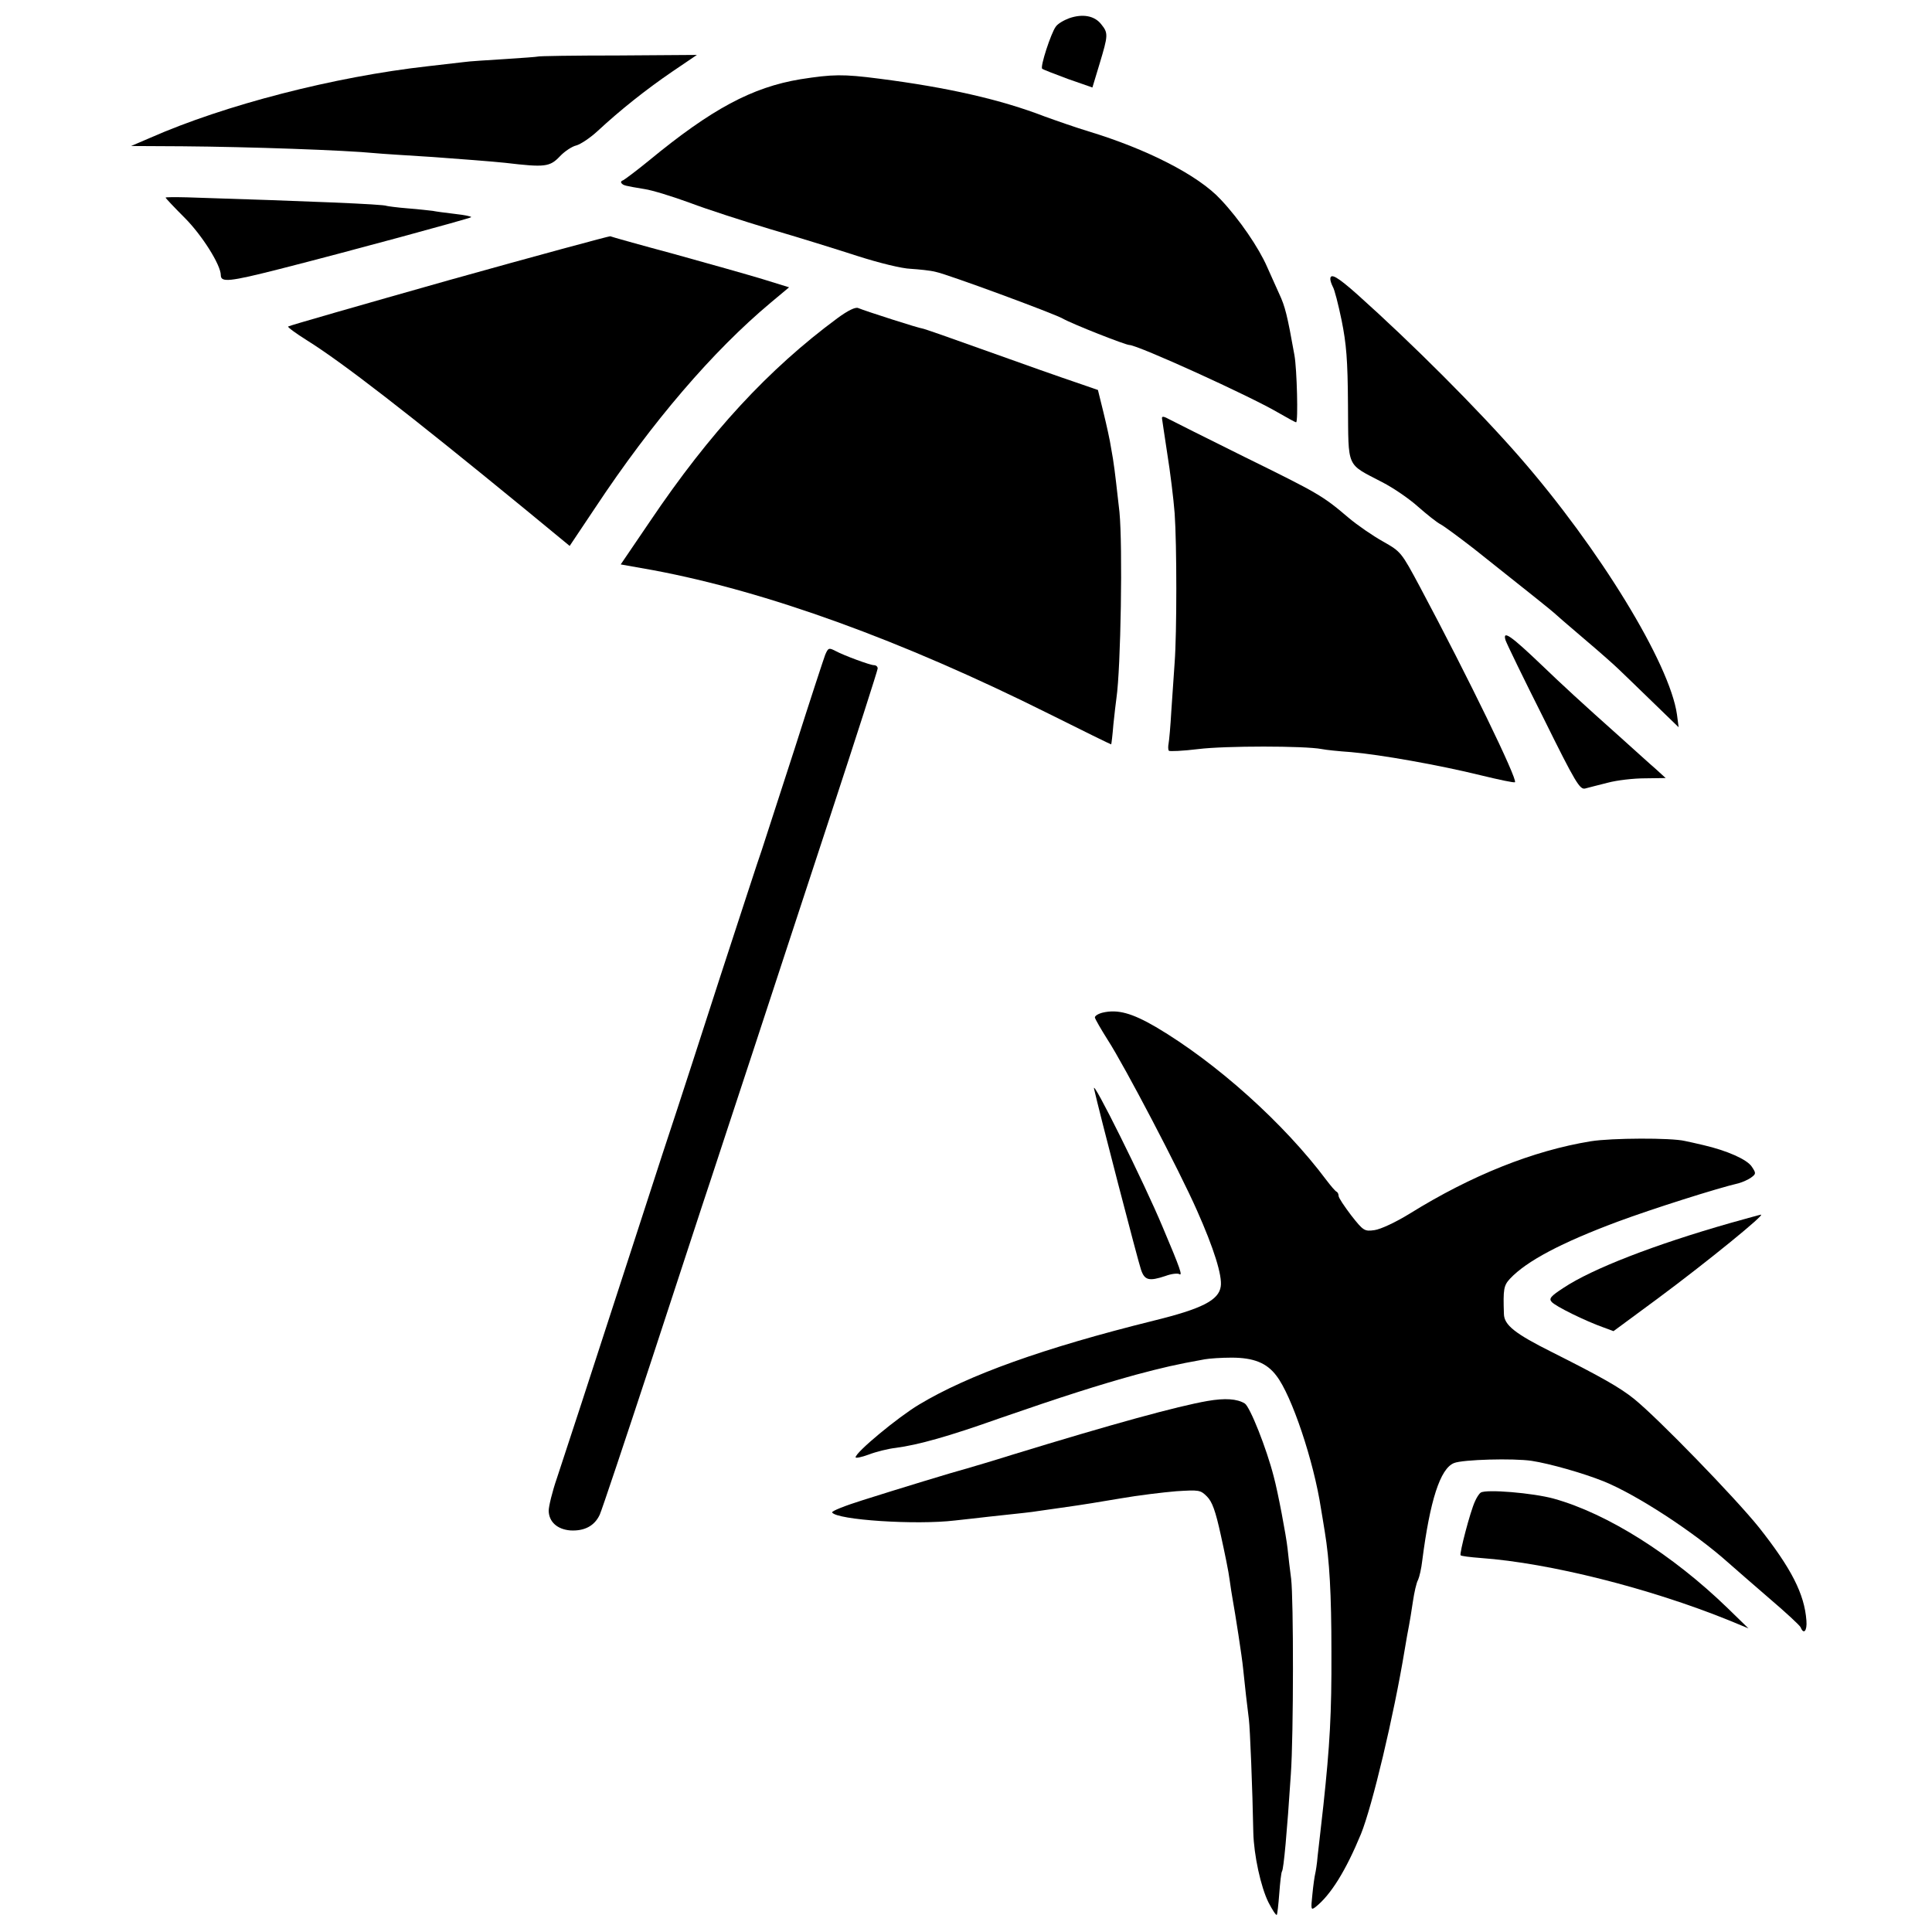
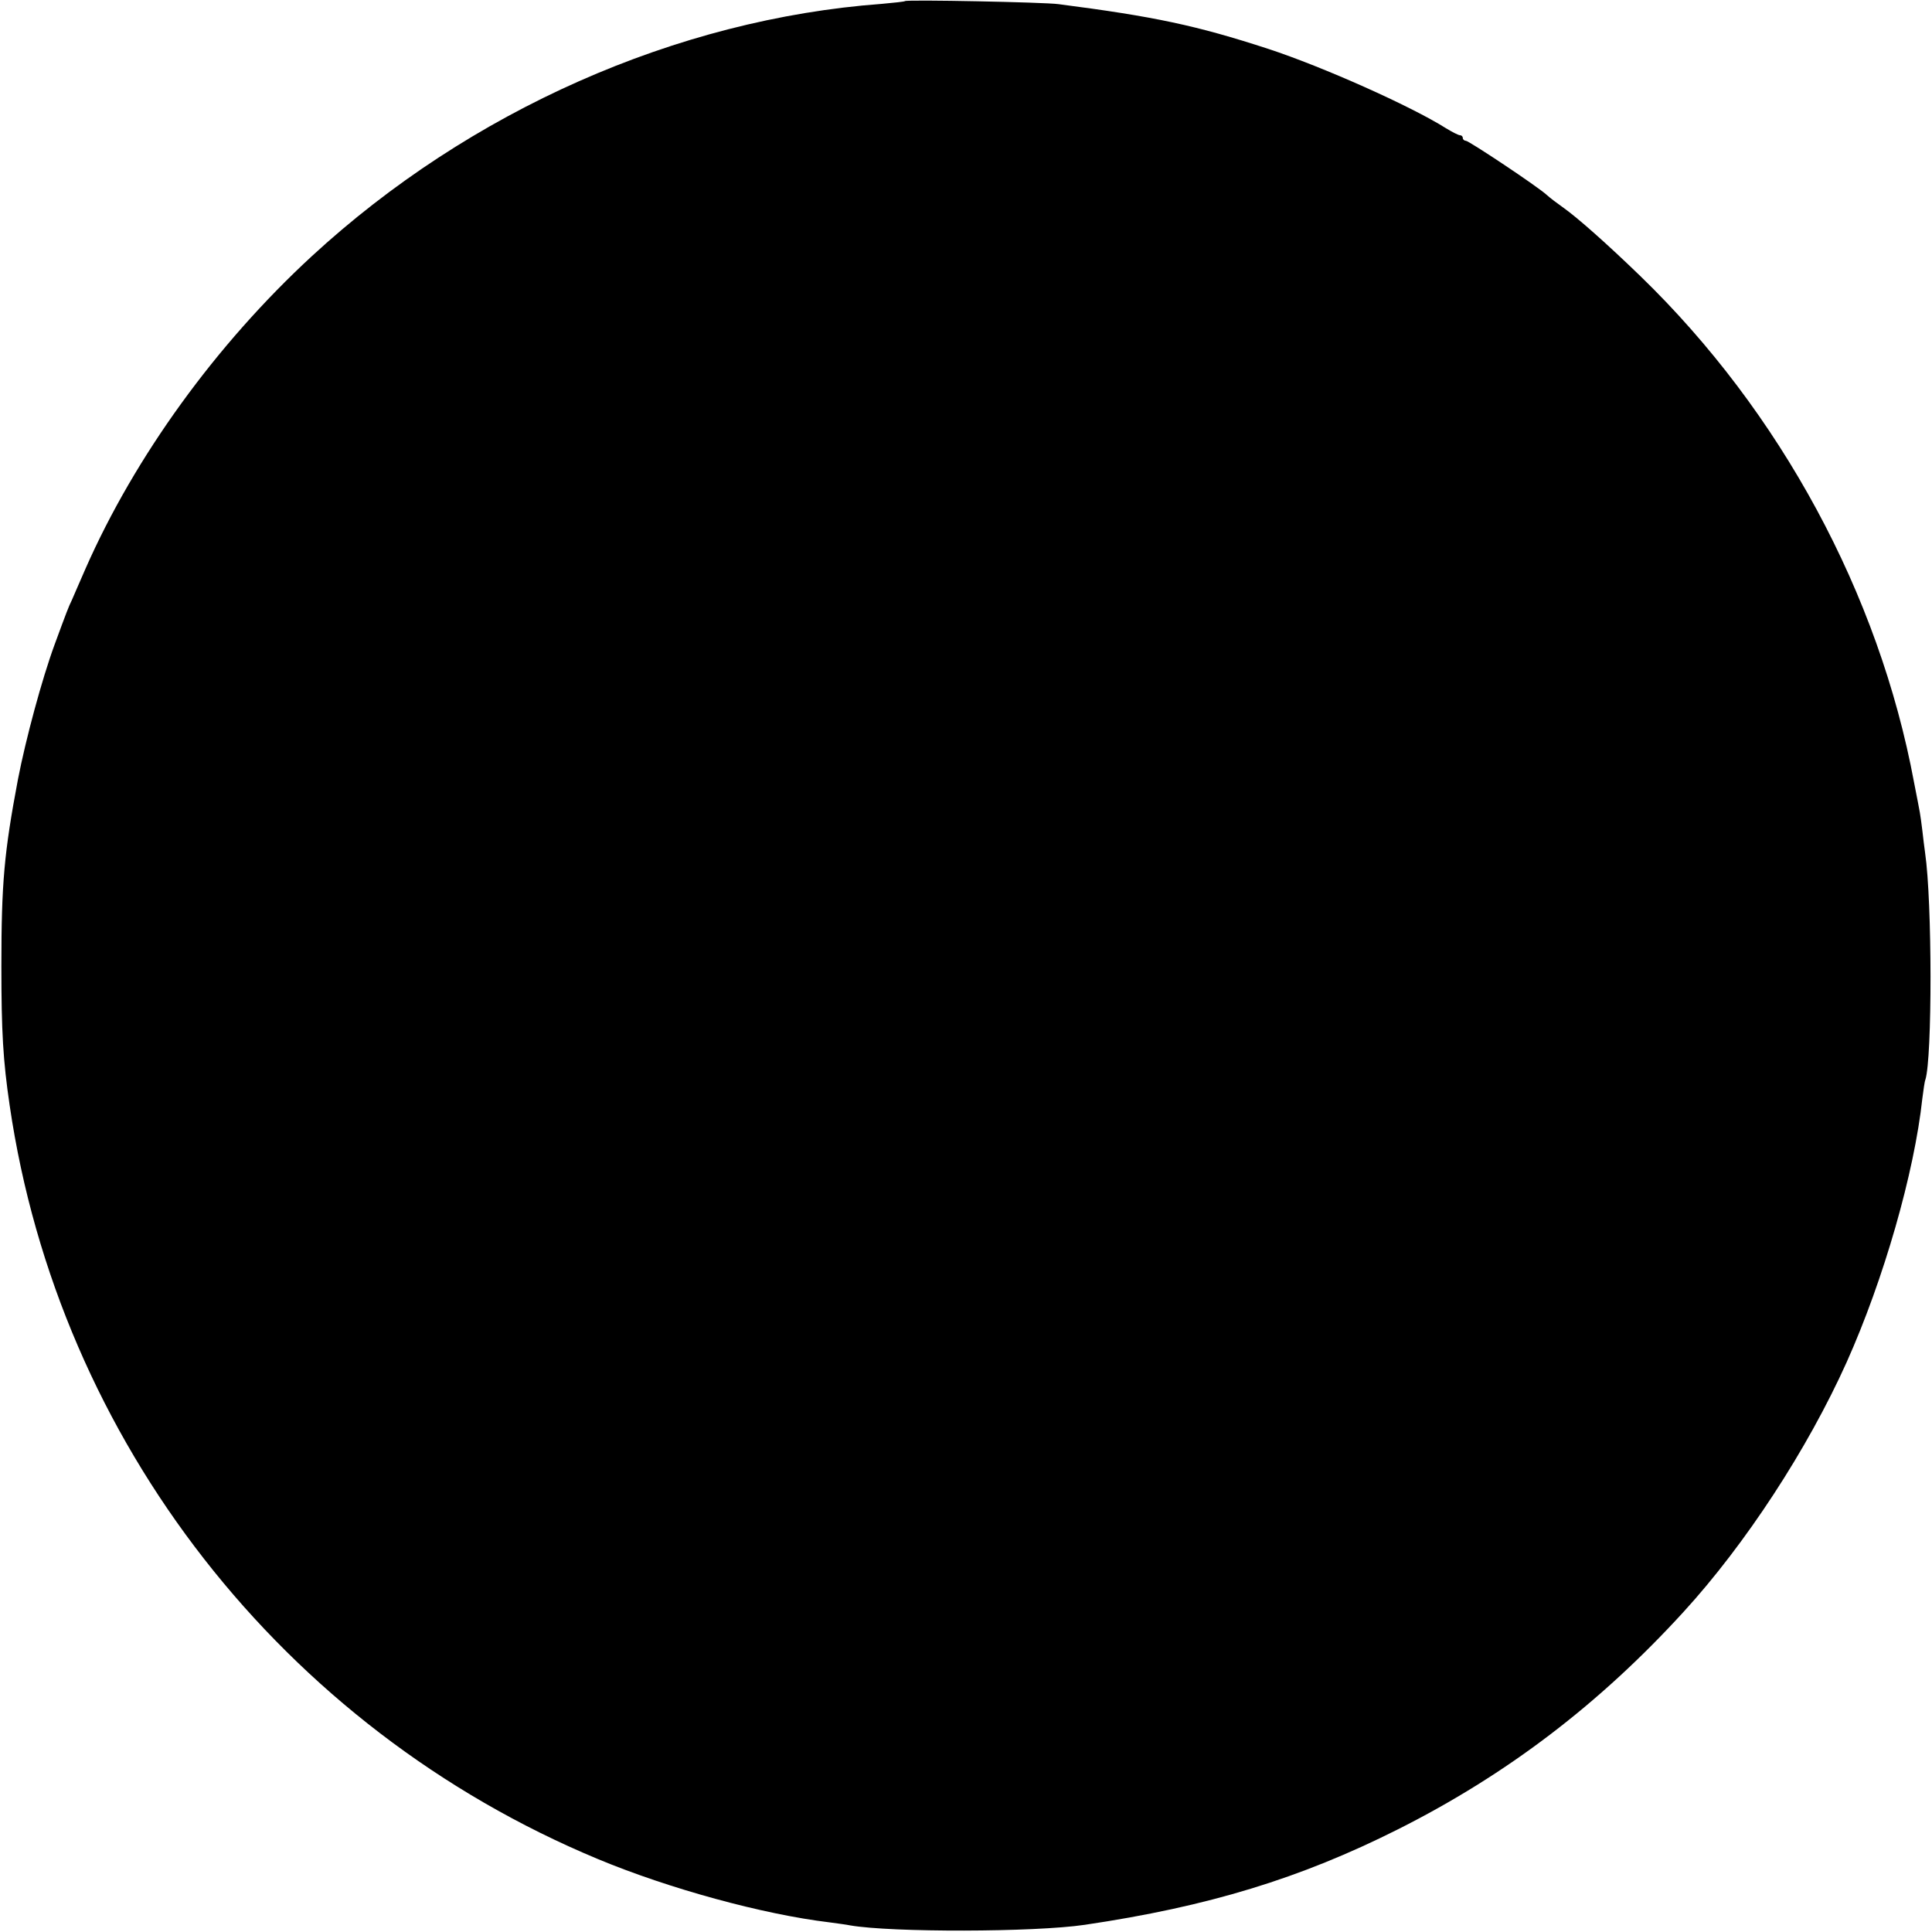
<svg xmlns="http://www.w3.org/2000/svg" version="1.0" width="700pt" height="700pt" viewBox="0 0 700 700" preserveAspectRatio="xMidYMid meet">
  <g transform="translate(0,700) scale(0.1,-0.1)" fill="#000000" stroke="none">
-     <path d="M3874 6934 c-19 -7 -42 -20 -49 -31 -17 -23 -57 -145 -49 -152 3 -3 45 -19 93 -37 l89 -31 26 86 c31 103 32 111 6 143 -24 31 -67 39 -116 22z" />
-     <path d="M1948 6795 c-2 -1 -55 -5 -118 -9 -63 -4 -131 -8 -150 -11 -19 -2 -78 -9 -130 -15 -339 -38 -735 -140 -1005 -259 l-70 -30 185 -1 c244 -2 588 -14 700 -25 19 -2 114 -8 210 -14 96 -7 214 -16 261 -21 144 -17 161 -15 198 24 18 19 45 36 59 39 15 4 50 27 77 52 83 77 175 150 270 215 l90 61 -287 -2 c-158 0 -288 -2 -290 -4z" />
-     <path d="M2901 6713 c-176 -29 -323 -108 -550 -295 -44 -36 -87 -68 -93 -71 -7 -2 -10 -7 -6 -11 7 -8 11 -9 83 -21 28 -4 102 -27 165 -50 63 -24 194 -66 290 -95 96 -28 238 -72 315 -97 81 -26 163 -46 195 -47 30 -2 71 -6 90 -11 44 -9 426 -150 460 -169 35 -20 228 -96 242 -96 30 0 437 -185 539 -245 33 -19 62 -35 65 -35 8 0 3 194 -6 243 -26 146 -34 177 -55 222 -13 28 -32 72 -44 98 -30 69 -100 172 -168 244 -81 88 -268 183 -479 247 -43 13 -115 38 -159 54 -158 61 -350 105 -600 137 -131 17 -168 16 -284 -2z" />
-     <path d="M600 6284 c0 -2 31 -35 69 -73 63 -63 131 -171 131 -208 0 -27 31 -24 212 22 248 63 689 183 695 188 2 3 -24 8 -59 12 -35 4 -71 9 -80 11 -10 1 -50 6 -90 9 -39 3 -74 8 -77 9 -9 6 -279 17 -723 31 -43 1 -78 1 -78 -1z" />
-     <path d="M1627 5985 c-318 -90 -580 -165 -583 -168 -3 -2 28 -25 68 -50 128 -80 362 -261 788 -610 l164 -135 93 139 c206 311 426 567 635 742 l67 56 -97 30 c-53 16 -198 57 -321 91 -123 33 -226 62 -230 64 -3 1 -266 -70 -584 -159z" />
-     <path d="M4820 5989 c0 -6 4 -18 9 -28 6 -9 20 -64 32 -122 17 -85 22 -141 23 -306 2 -233 -8 -211 124 -280 41 -21 99 -61 130 -89 32 -28 68 -57 82 -64 13 -7 67 -47 120 -88 212 -168 285 -227 290 -232 3 -3 52 -46 110 -95 58 -49 114 -99 125 -110 12 -11 65 -63 119 -115 l98 -95 -6 46 c-26 185 -282 603 -571 934 -151 173 -388 410 -587 588 -72 64 -98 79 -98 56z" />
-     <path d="M3034 5847 c-249 -184 -462 -414 -679 -736 l-106 -156 118 -21 c411 -77 898 -253 1433 -520 124 -62 226 -112 226 -111 1 1 5 34 8 72 4 39 9 81 11 95 16 110 23 551 11 675 -7 64 -19 167 -21 175 0 3 -4 28 -9 55 -4 28 -17 86 -28 131 l-20 81 -81 28 c-45 15 -187 65 -315 111 -128 46 -236 84 -241 84 -9 0 -203 62 -232 74 -10 4 -37 -9 -75 -37z" />
-     <path d="M4210 5485 c0 -2 9 -60 19 -127 11 -68 23 -166 27 -218 8 -113 8 -434 0 -540 -3 -41 -8 -120 -12 -175 -3 -55 -8 -109 -10 -119 -2 -10 -2 -22 1 -26 2 -3 50 -1 107 6 96 12 385 12 447 0 14 -3 62 -8 106 -11 105 -9 320 -47 470 -84 66 -16 122 -28 124 -25 10 10 -168 377 -344 707 -68 127 -69 128 -134 165 -36 20 -93 59 -126 87 -94 80 -109 88 -377 220 -139 69 -261 130 -270 135 -20 11 -28 13 -28 5z" />
-     <path d="M5455 4680 c4 -12 65 -138 137 -281 117 -237 132 -260 151 -256 12 3 49 13 82 21 33 9 94 16 135 16 l75 1 -35 32 c-20 17 -76 68 -125 112 -147 131 -216 195 -290 266 -111 106 -142 128 -130 89z" />
-     <path d="M2990 4628 c-5 -13 -55 -165 -110 -338 -56 -173 -110 -340 -120 -370 -11 -30 -78 -237 -151 -460 -72 -223 -141 -436 -154 -475 -13 -38 -83 -252 -155 -475 -176 -542 -246 -757 -282 -865 -17 -49 -30 -103 -30 -119 1 -40 31 -67 78 -71 51 -3 88 16 107 57 8 18 92 269 187 558 95 289 191 584 215 655 24 72 92 281 153 465 60 184 187 569 281 856 94 286 171 526 171 532 0 7 -6 12 -14 12 -13 0 -106 34 -138 51 -25 13 -27 12 -38 -13z" />
-     <path d="M3995 3331 c-16 -4 -29 -12 -28 -18 2 -7 22 -42 46 -80 61 -94 261 -476 324 -619 61 -137 92 -236 86 -275 -7 -50 -68 -81 -243 -124 -399 -99 -672 -197 -850 -304 -77 -46 -230 -173 -230 -191 0 -4 21 0 48 10 26 10 70 21 97 24 83 11 193 42 376 107 228 79 360 121 494 158 98 26 144 37 250 56 17 3 60 6 97 6 80 0 128 -19 163 -66 55 -71 135 -309 161 -480 3 -16 9 -55 14 -85 17 -103 24 -225 24 -435 1 -224 -6 -340 -29 -555 -8 -74 -18 -157 -21 -185 -2 -27 -7 -57 -9 -65 -2 -8 -7 -42 -10 -74 -6 -56 -5 -58 12 -45 55 44 109 131 164 264 41 101 119 429 158 665 6 36 13 76 16 90 3 14 9 53 14 86 5 34 13 70 19 80 5 11 12 42 15 69 28 218 65 334 115 354 31 13 216 18 282 8 65 -10 185 -44 260 -74 119 -48 328 -184 452 -295 20 -18 86 -75 146 -127 61 -52 113 -100 116 -107 11 -28 24 -13 21 24 -7 97 -55 190 -172 338 -86 107 -365 395 -453 466 -51 41 -120 80 -297 169 -134 67 -173 98 -174 138 -3 90 -1 103 22 128 60 64 187 131 391 207 124 46 360 121 438 139 14 4 34 13 44 20 19 14 19 16 3 40 -17 26 -89 58 -175 78 -26 6 -56 13 -67 15 -50 12 -266 11 -341 -1 -209 -34 -432 -123 -656 -262 -52 -32 -106 -57 -128 -60 -36 -5 -40 -3 -84 53 -25 33 -46 64 -46 71 0 6 -3 13 -7 15 -5 2 -21 21 -37 42 -154 206 -398 425 -618 555 -86 50 -138 65 -193 52z" />
-     <path d="M3964 3055 c16 -73 160 -627 170 -655 13 -39 29 -43 89 -23 21 8 43 10 49 7 14 -9 5 18 -59 169 -67 161 -259 547 -249 502z" />
-     <path d="M6270 2569 c-277 -79 -501 -166 -605 -235 -46 -30 -54 -39 -43 -51 12 -15 121 -69 189 -93 l35 -13 160 118 c178 132 394 308 374 304 -3 0 -52 -14 -110 -30z" />
-     <path d="M4375 1924 c-109 -19 -343 -83 -708 -195 -73 -23 -145 -44 -162 -49 -49 -13 -252 -75 -378 -115 -64 -20 -115 -40 -112 -45 17 -27 303 -46 445 -29 36 4 92 10 125 14 121 13 151 16 175 20 14 2 61 9 105 15 44 6 132 20 195 31 63 11 154 22 202 26 82 5 87 5 111 -19 19 -19 31 -52 50 -139 14 -63 29 -136 32 -162 4 -27 8 -56 10 -65 11 -61 35 -215 39 -257 6 -61 15 -138 21 -185 4 -31 13 -251 16 -410 2 -81 27 -197 55 -253 14 -27 27 -47 30 -45 2 2 6 37 9 77 3 40 7 77 10 81 6 9 18 138 32 352 10 142 10 635 1 708 -4 30 -10 80 -13 110 -5 46 -35 205 -50 260 -26 102 -86 253 -105 265 -28 17 -71 20 -135 9z" />
-     <path d="M5365 1592 c-6 -4 -15 -18 -21 -32 -17 -36 -57 -190 -52 -195 2 -3 35 -7 74 -10 248 -18 610 -109 899 -226 l70 -29 -75 73 c-200 194 -436 343 -630 397 -76 21 -246 35 -265 22z" />
+     <path d="M3279 6996 c-2 -2 -40 -6 -84 -10 -744 -55 -1494 -388 -2065 -914 -348 -321 -641 -726 -820 -1132 -23 -52 -45 -104 -50 -115 -11 -22 -19 -43 -62 -160 -46 -125 -105 -344 -133 -489 -50 -265 -60 -376 -60 -676 0 -238 6 -342 30 -505 178 -1216 990 -2256 2132 -2731 257 -107 597 -200 838 -229 28 -4 61 -8 75 -11 150 -26 668 -25 850 2 447 66 781 168 1135 346 394 198 730 454 1035 788 224 245 449 589 591 905 134 299 245 686 274 955 4 30 8 61 11 68 25 78 25 644 -1 822 -3 19 -7 56 -10 81 -3 25 -7 54 -9 65 -2 10 -11 60 -21 109 -127 683 -484 1343 -992 1835 -121 117 -228 212 -282 250 -20 14 -45 33 -56 43 -32 30 -283 197 -294 197 -6 0 -11 5 -11 10 0 6 -5 10 -10 10 -6 0 -29 12 -52 26 -127 80 -445 222 -643 287 -261 85 -412 117 -760 162 -50 7 -550 17 -556 11z" />
  </g>
</svg>
